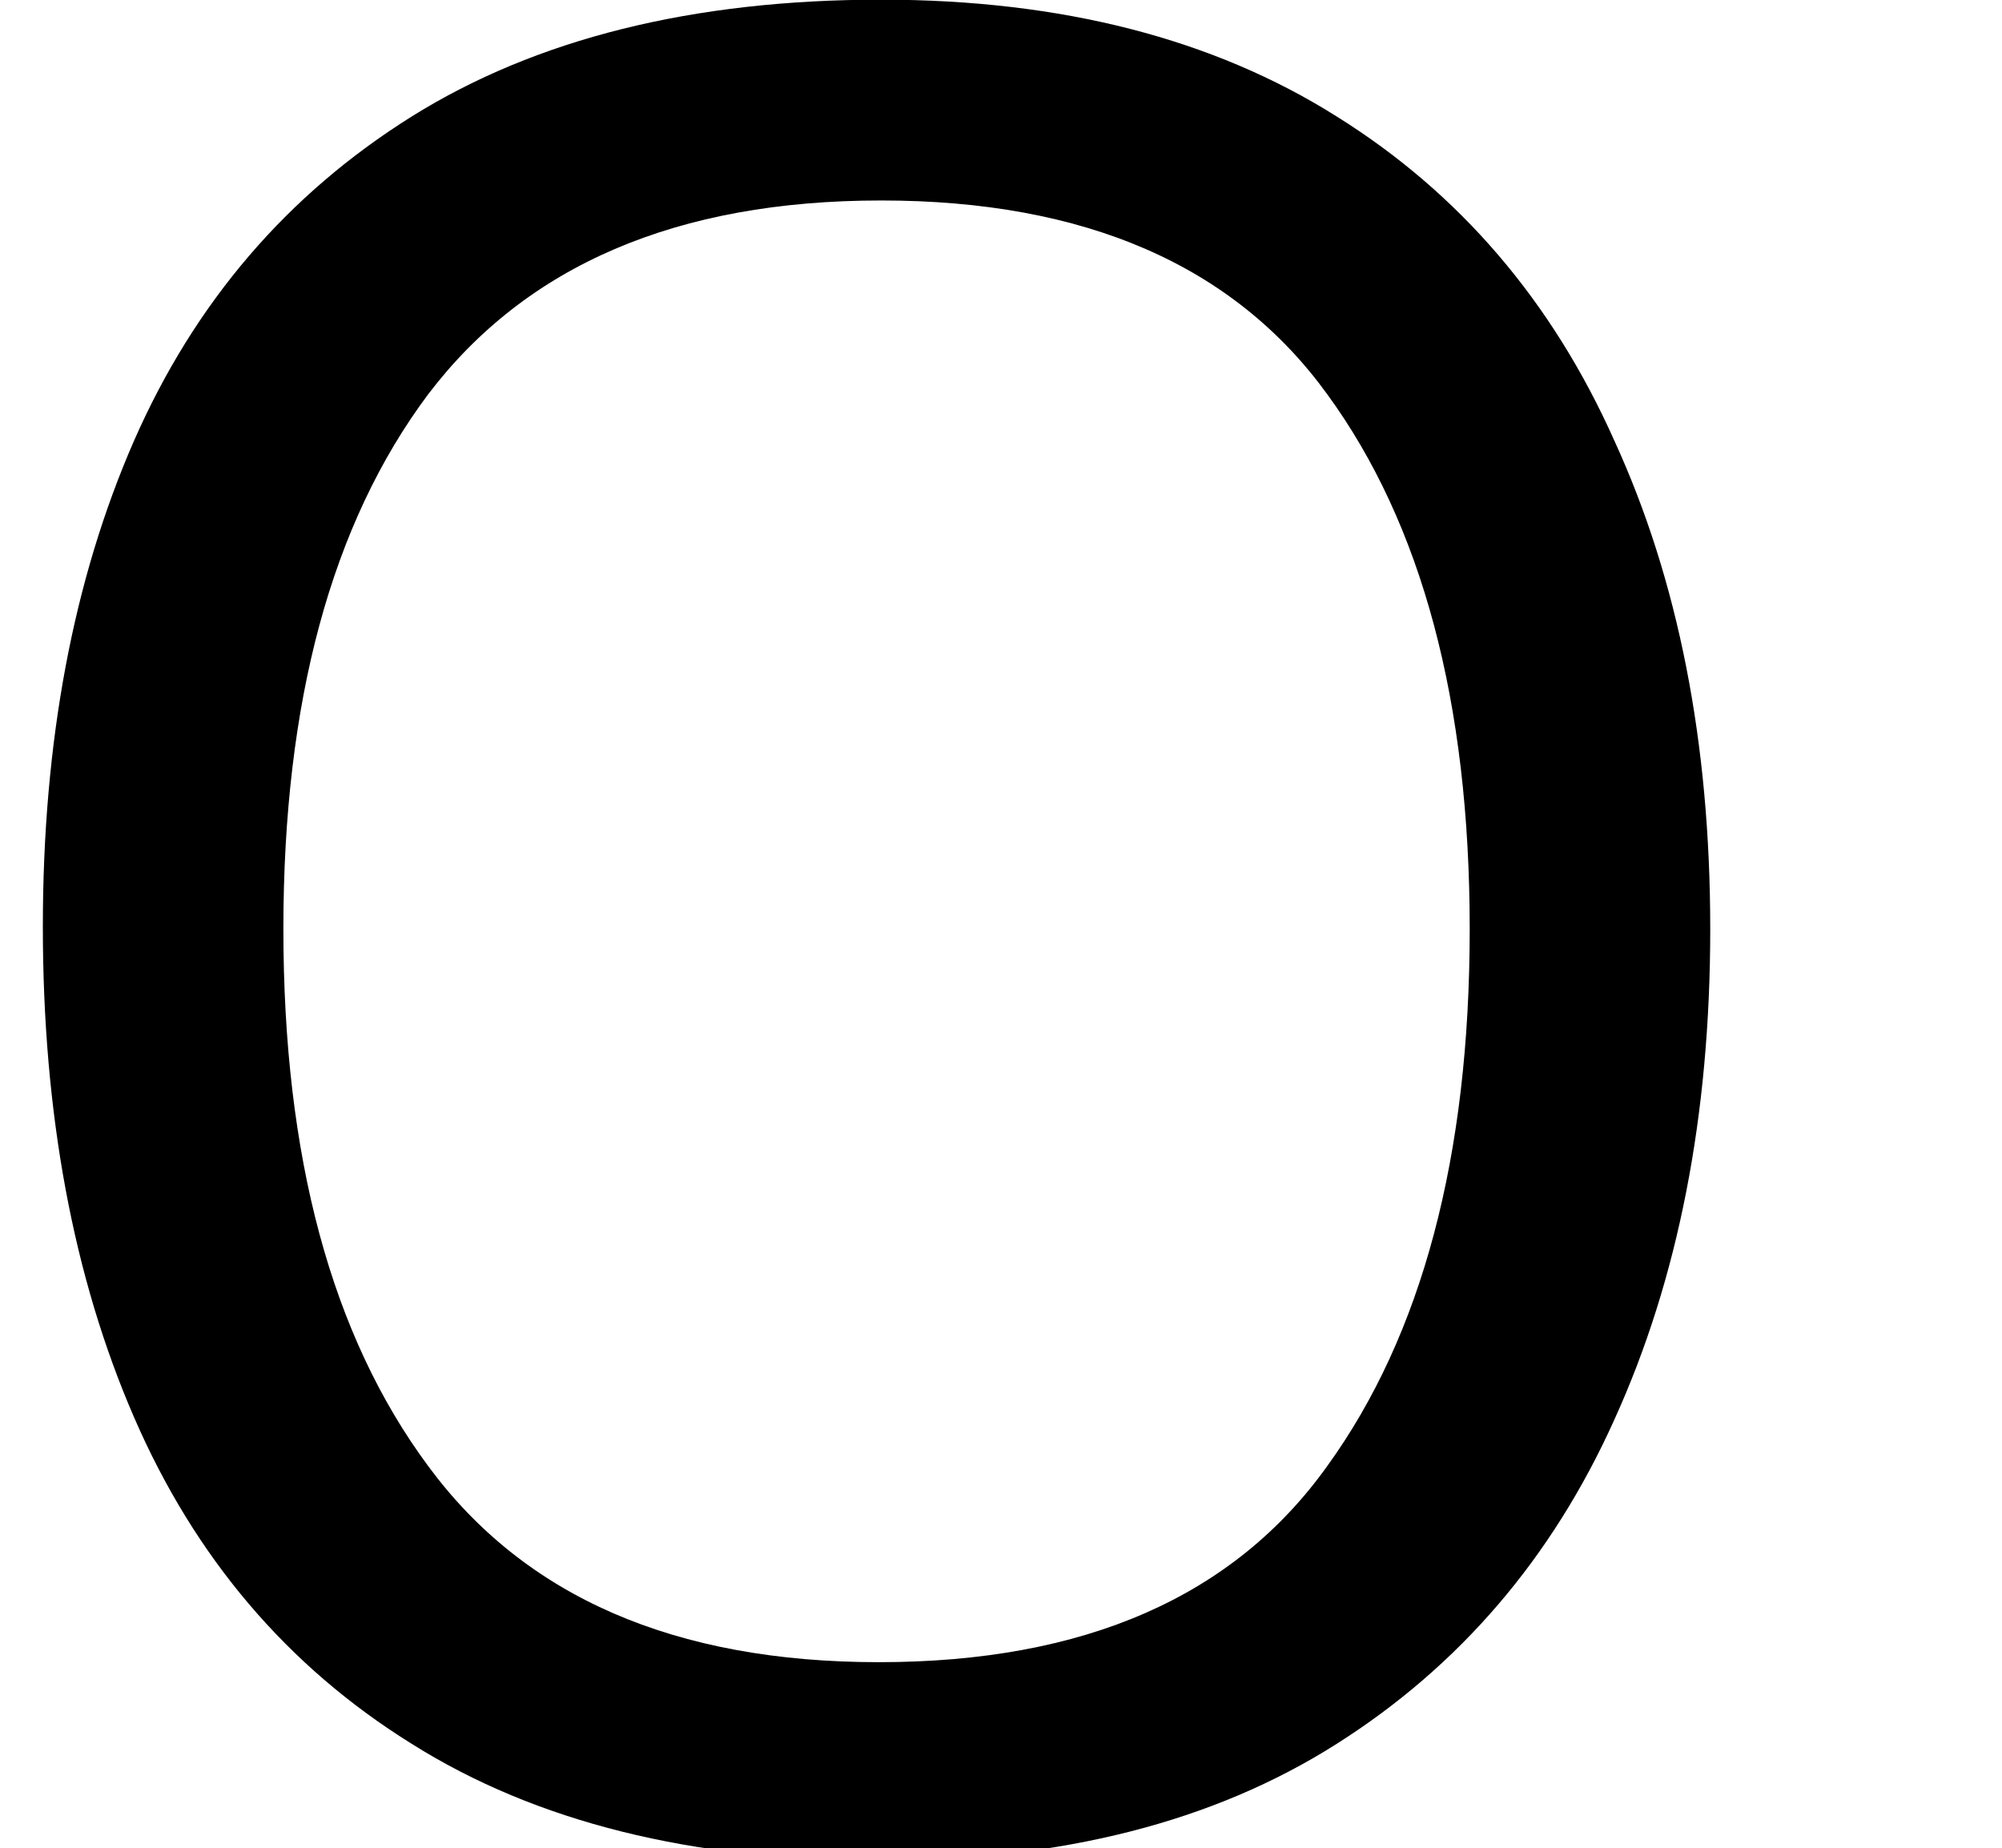
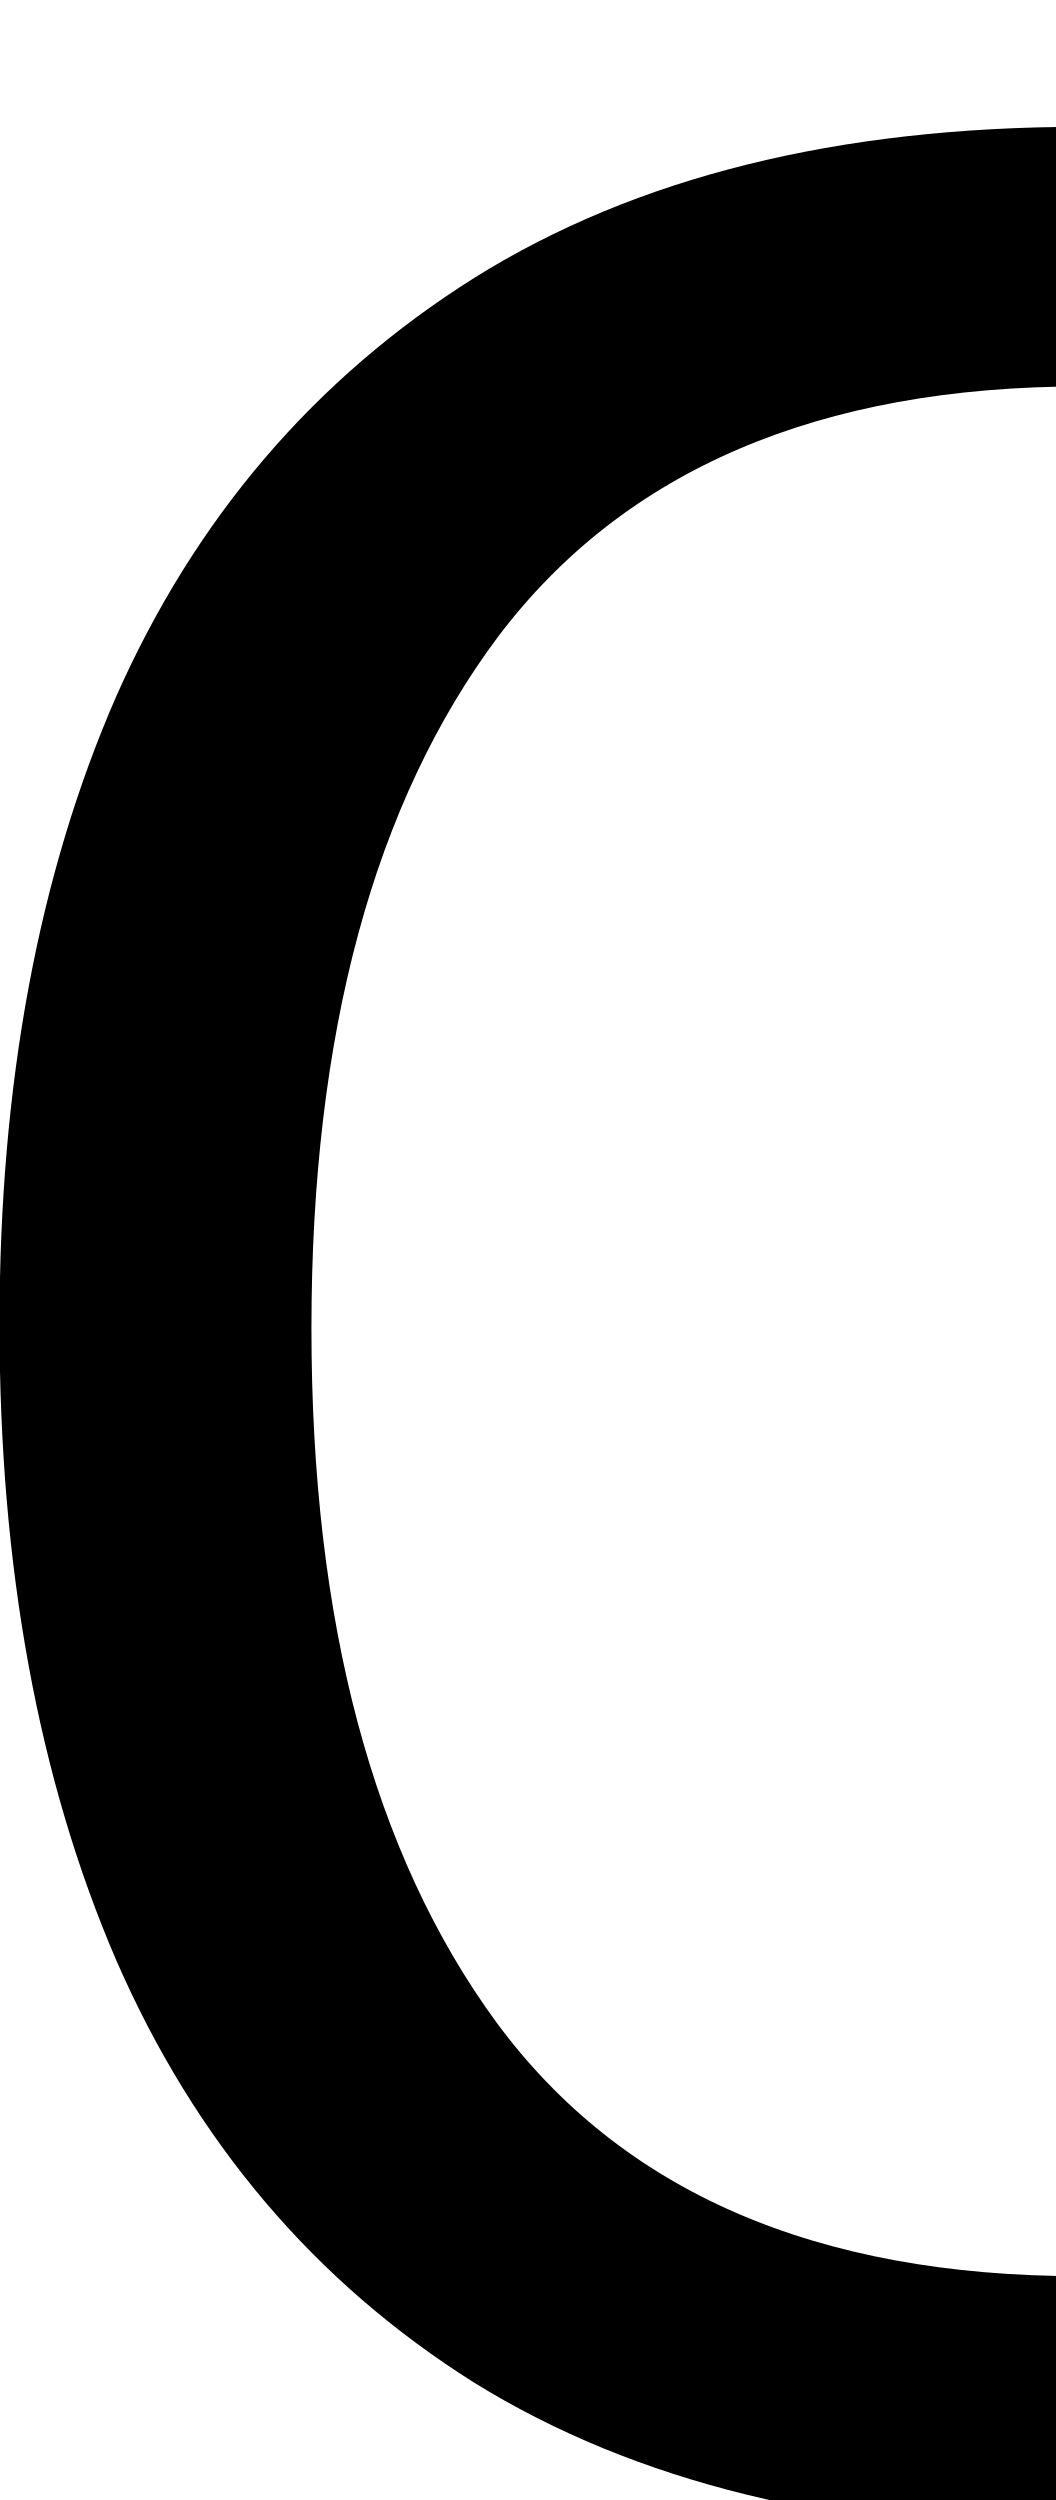
- <svg xmlns="http://www.w3.org/2000/svg" width="13.395mm" height="12.361mm" viewBox="0 0 13.395 12.361" version="1.1" id="svg1">
+ <svg xmlns="http://www.w3.org/2000/svg" width="8.198mm" height="19.41mm" viewBox="0 0 8.198 19.41" version="1.1" id="svg1">
  <defs id="defs1" />
-   <g id="layer1" transform="translate(-98.87739,-142.303)">
-     <text xml:space="preserve" style="font-style:normal;font-variant:normal;font-weight:normal;font-stretch:normal;font-size:16.933px;font-family:Castellar;-inkscape-font-specification:Castellar;text-align:start;writing-mode:lr-tb;direction:ltr;text-anchor:start;fill:#000000;stroke-width:0.265" x="98.133" y="154.581" id="text8">
-       <tspan id="tspan8" style="stroke-width:0.265" x="98.133" y="154.581">O</tspan>
+   <g id="layer1" transform="translate(-99.68354,-135.1716)">
+     <text xml:space="preserve" style="font-style:normal;font-variant:normal;font-weight:normal;font-stretch:condensed;font-size:25.4px;font-family:'Agency FB';-inkscape-font-specification:'Agency FB Condensed';text-align:start;writing-mode:lr-tb;direction:ltr;text-anchor:start;fill:#000000;stroke-width:0.265" x="98.133" y="154.581" id="text8">
+       <tspan id="tspan8" style="font-style:normal;font-variant:normal;font-weight:normal;font-stretch:condensed;font-size:25.4px;font-family:'Agency FB';-inkscape-font-specification:'Agency FB Condensed';stroke-width:0.265" x="98.133" y="154.581">O</tspan>
    </text>
  </g>
</svg>
